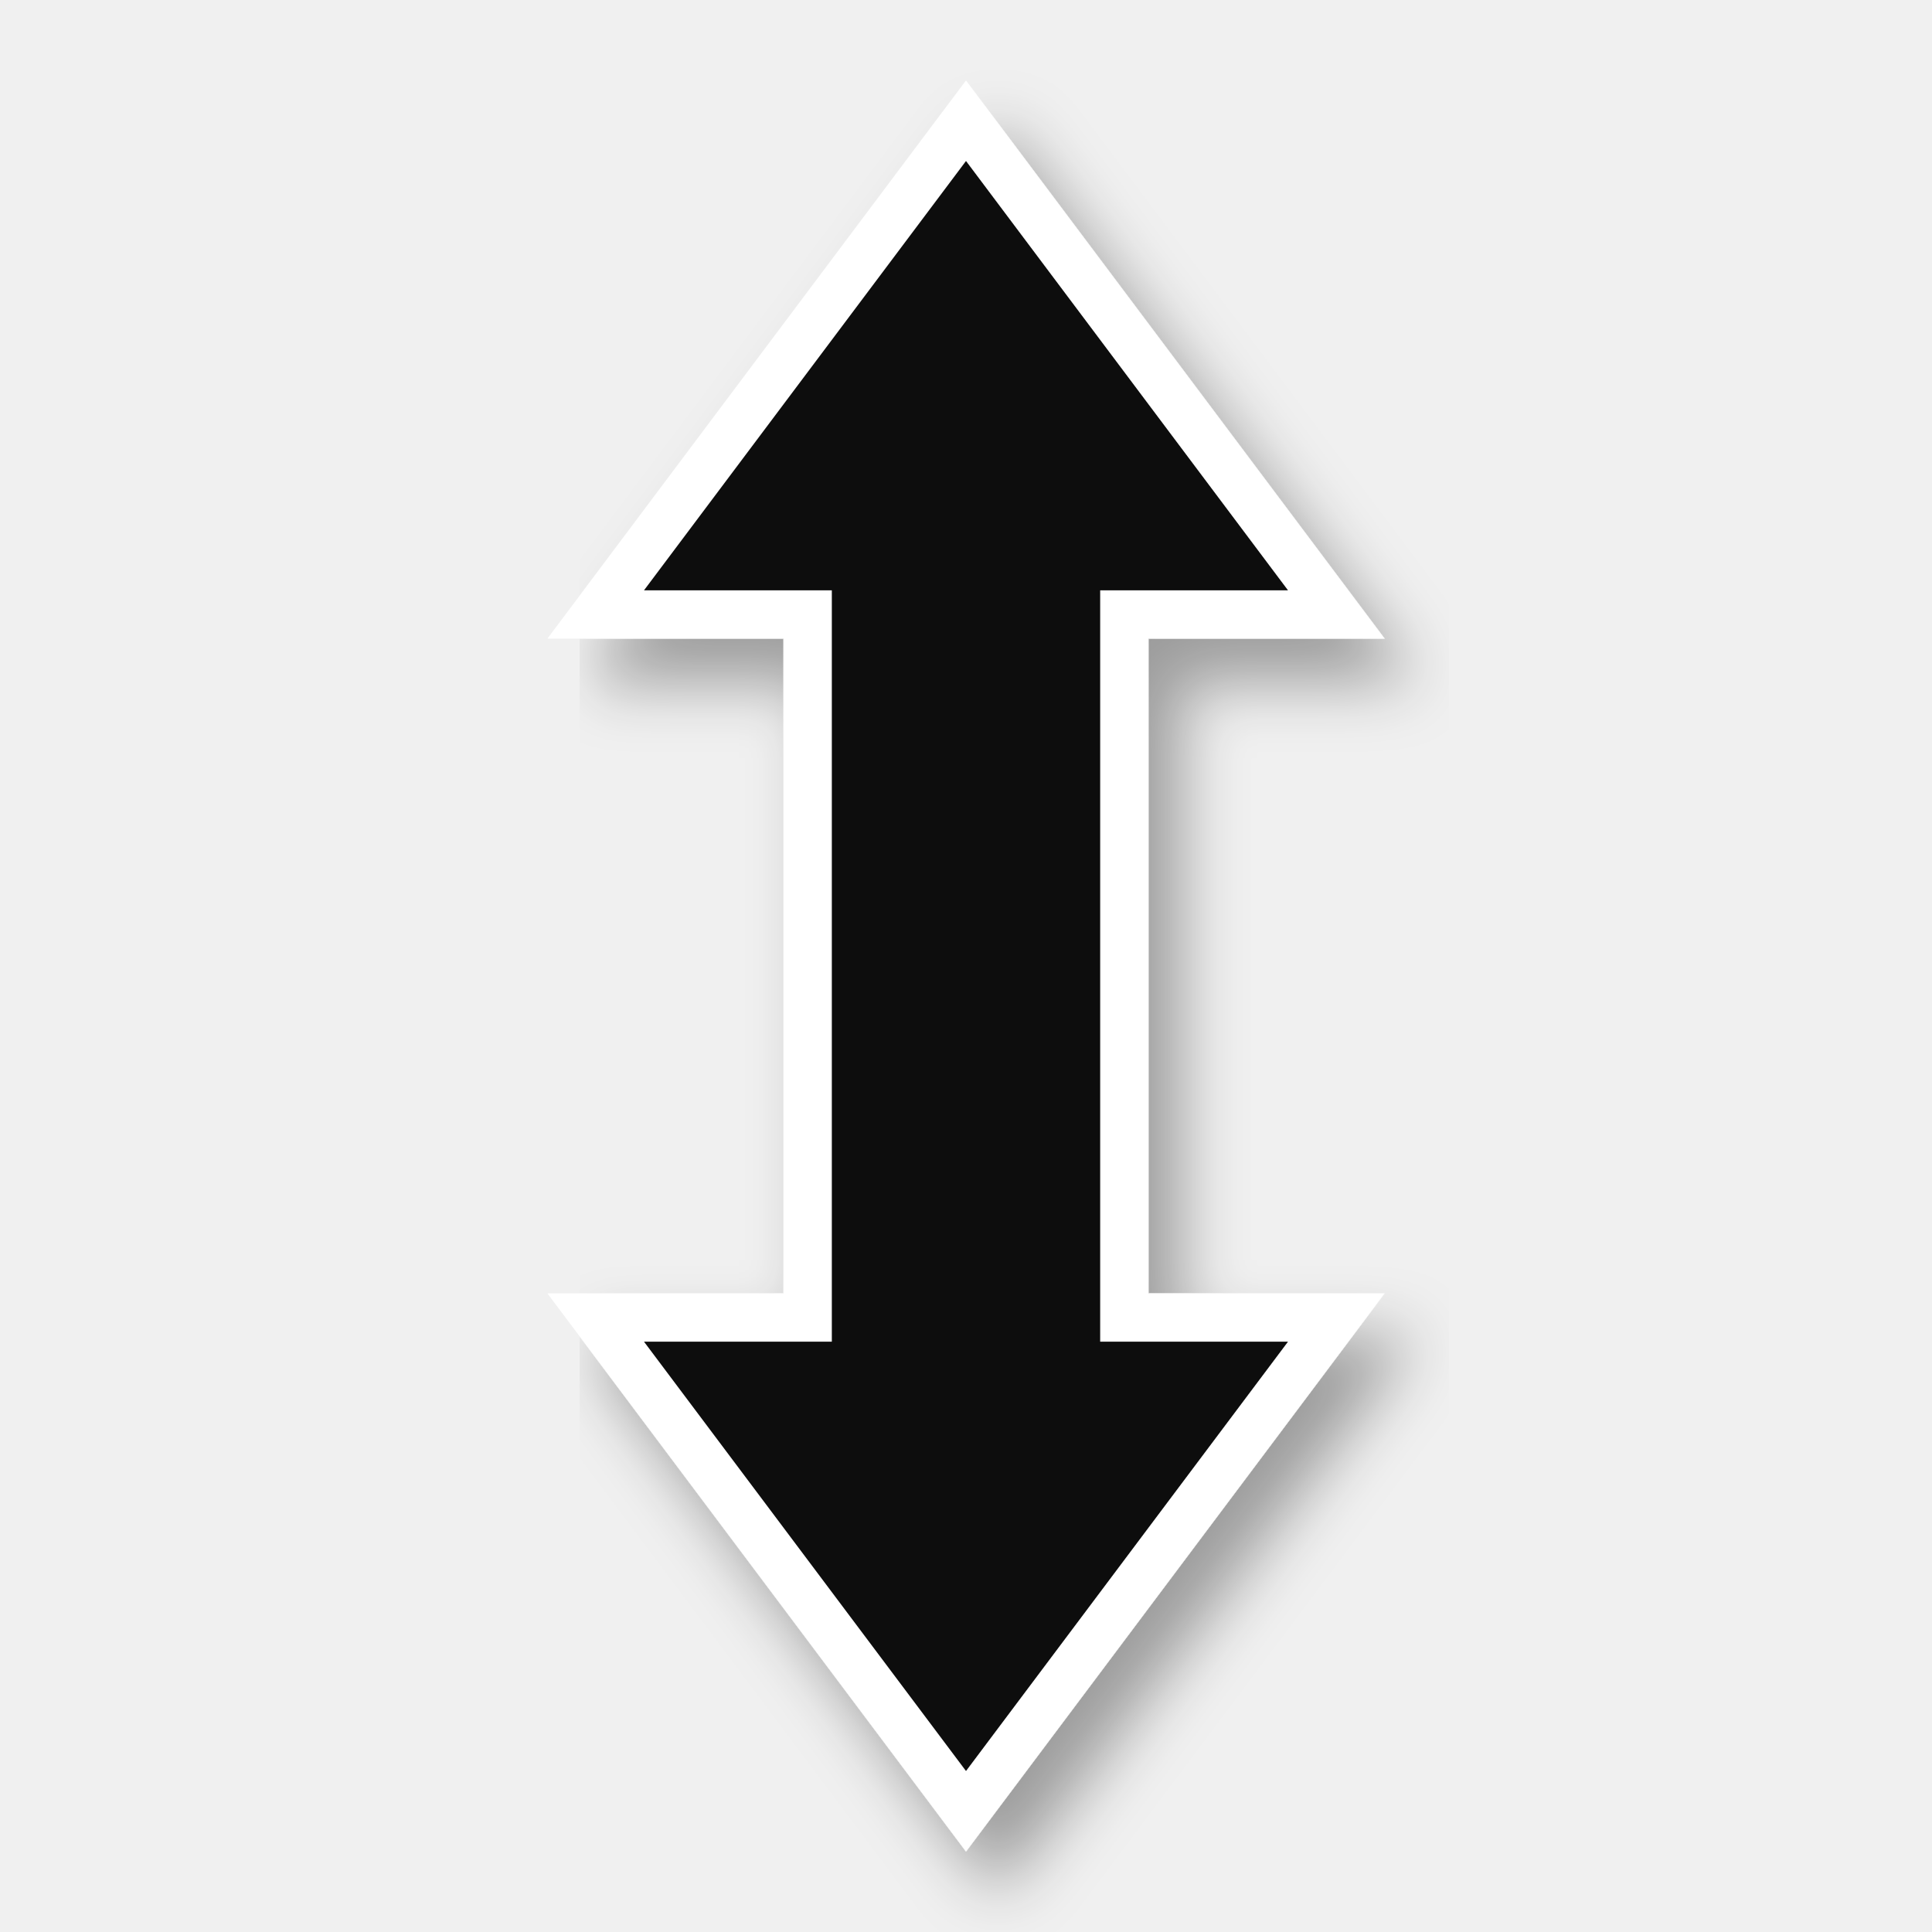
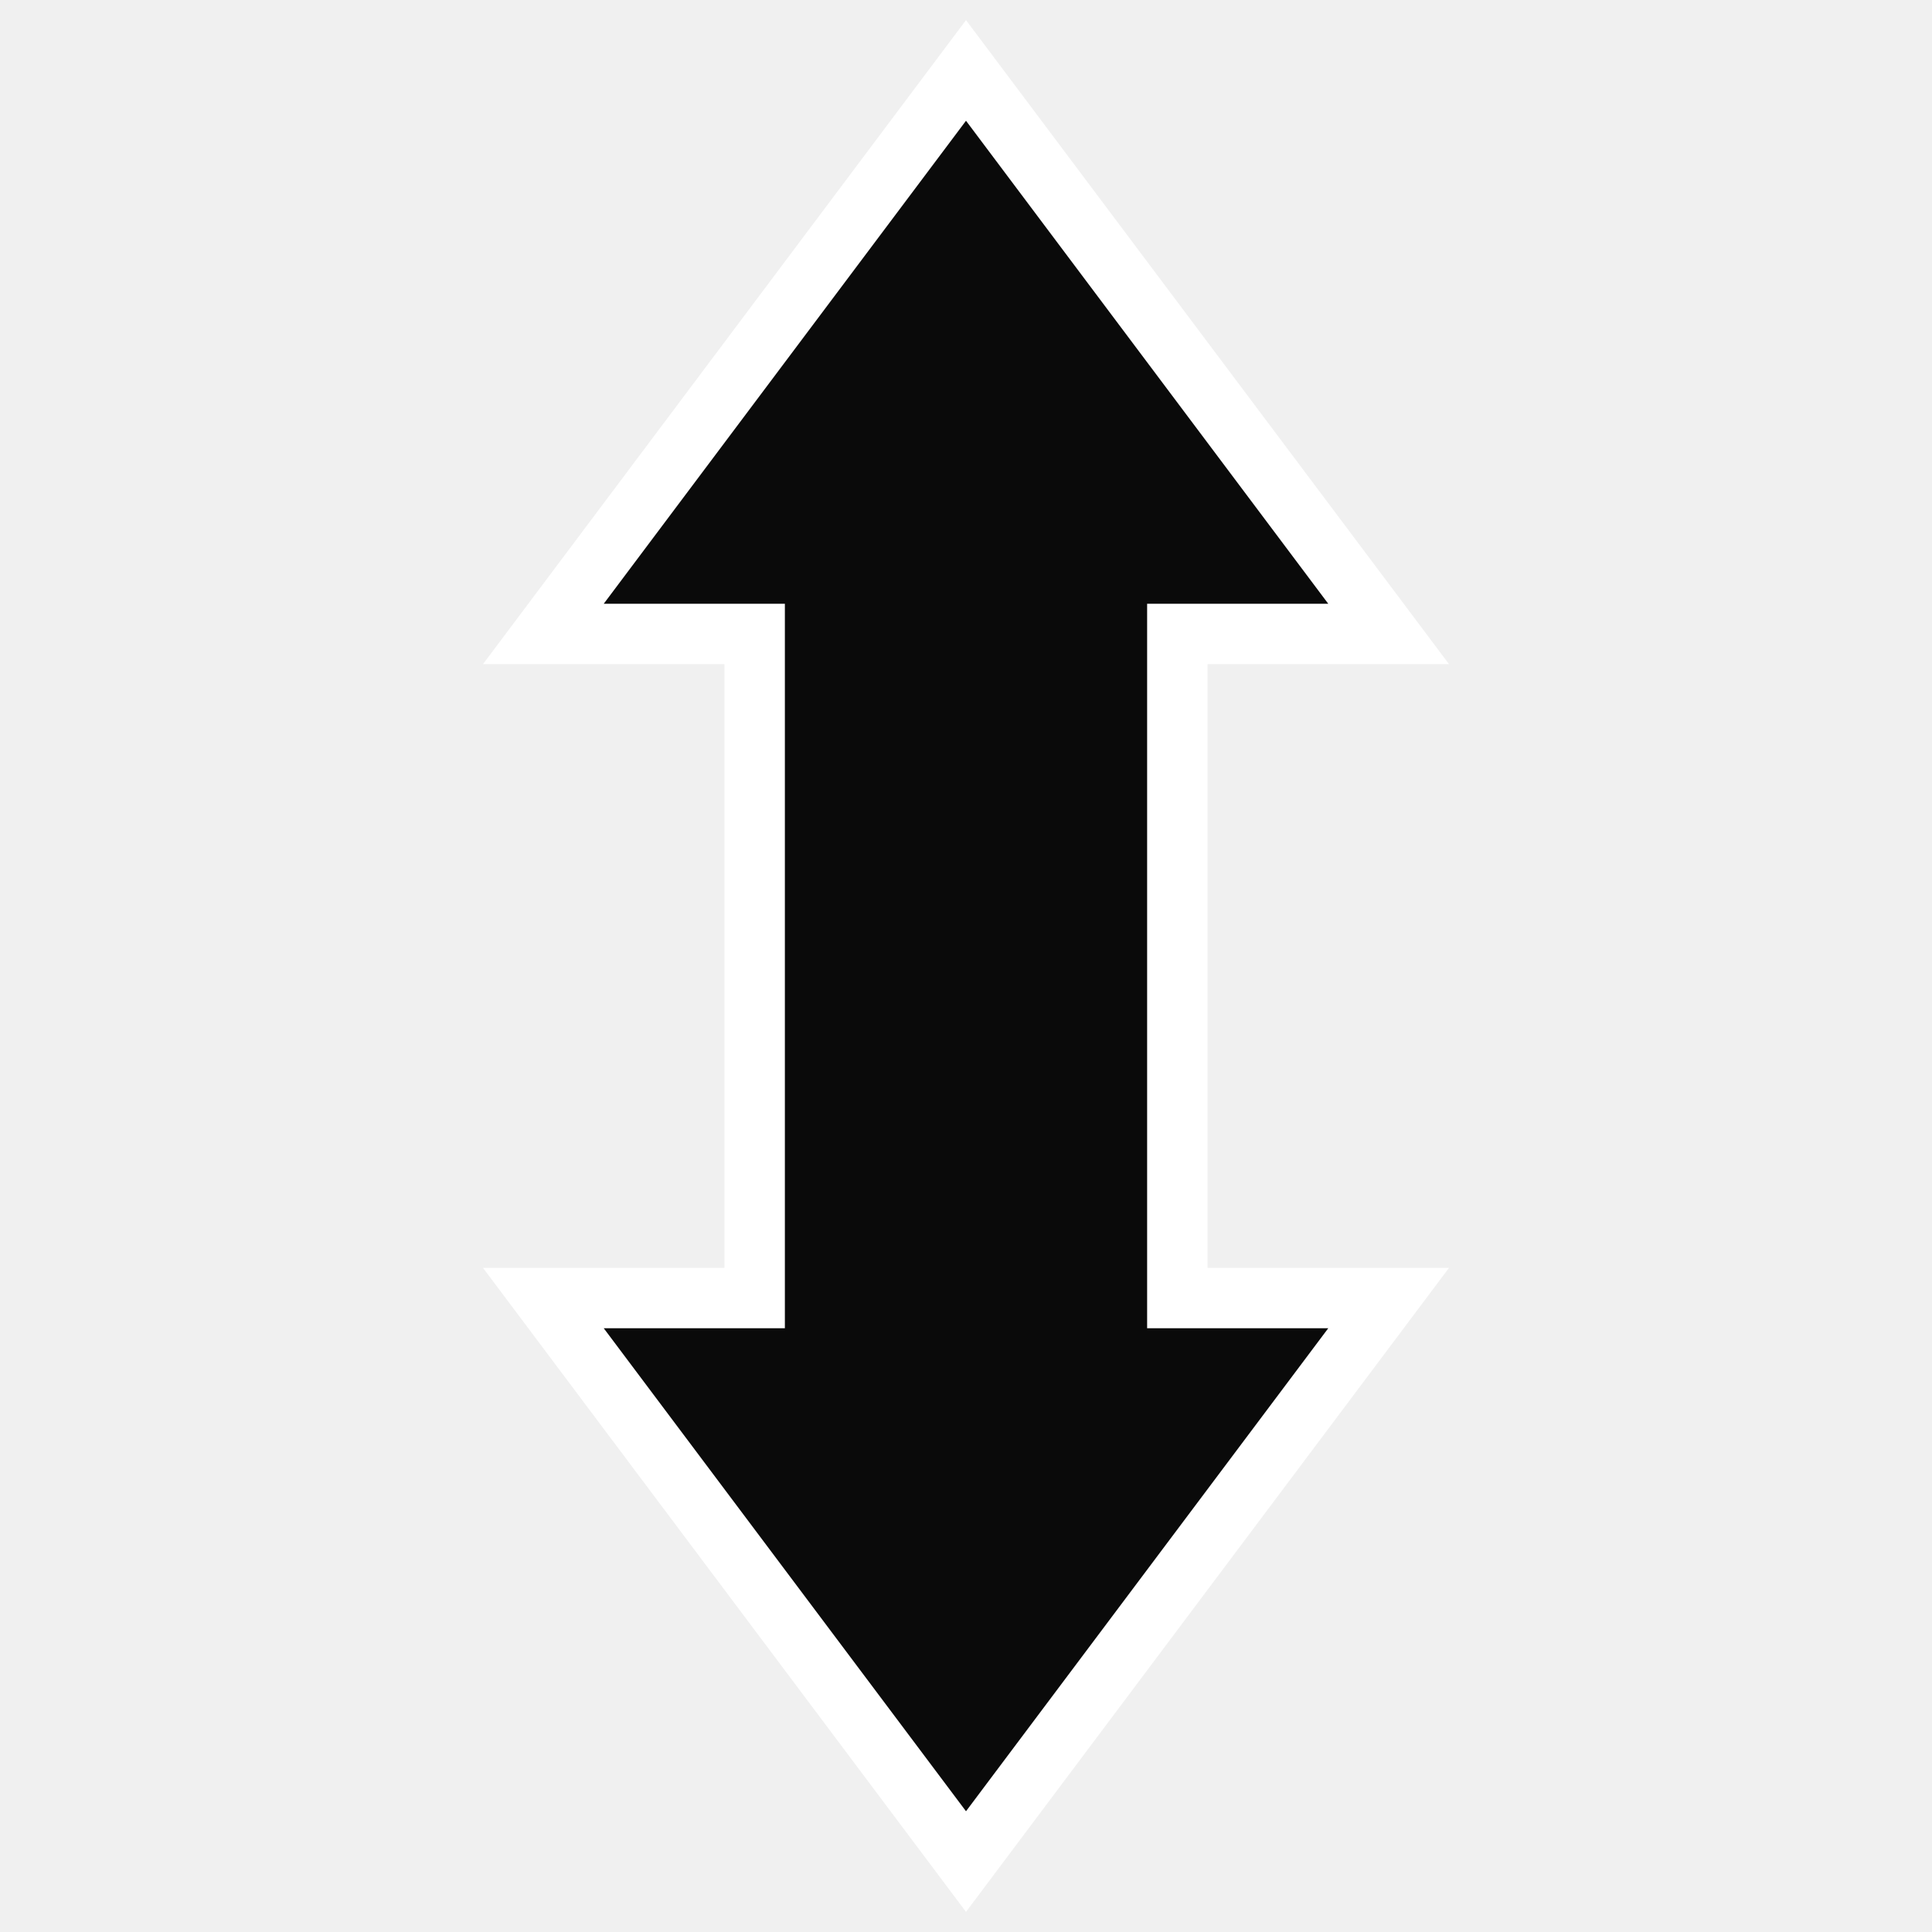
- <svg xmlns="http://www.w3.org/2000/svg" viewBox="-2 -2 36 36" width="32" height="32">
-   <defs>
-     <filter id="cShadow" x="-15%" y="-10%" width="140%" height="130%">
-       <feDropShadow dx="0.6" dy="0.8" stdDeviation="0.6" flood-color="#000" flood-opacity="0.35" />
-     </filter>
-   </defs>
-   <g filter="url(#cShadow)">
-     <path d="M16,1 L22,9 L18.5,9 L18.5,23 L22,23 L16,31 L10,23 L13.5,23 L13.5,9 L10,9 Z" fill="#0a0a0a" stroke="#ffffff" stroke-width="1.8" stroke-linejoin="miter" stroke-linecap="square" style="paint-order: stroke;" />
-   </g>
+ <svg xmlns="http://www.w3.org/2000/svg" viewBox="0 0 32 32" width="32" height="32">
+   <path d="M 16 2 L 10 10 L 13 10 L 13 22 L 10 22 L 16 30 L 22 22 L 19 22 L 19 10 L 22 10 Z" fill="#0a0a0a" stroke="#ffffff" stroke-width="2" stroke-linejoin="miter" stroke-linecap="square" style="paint-order: stroke;" />
</svg>
